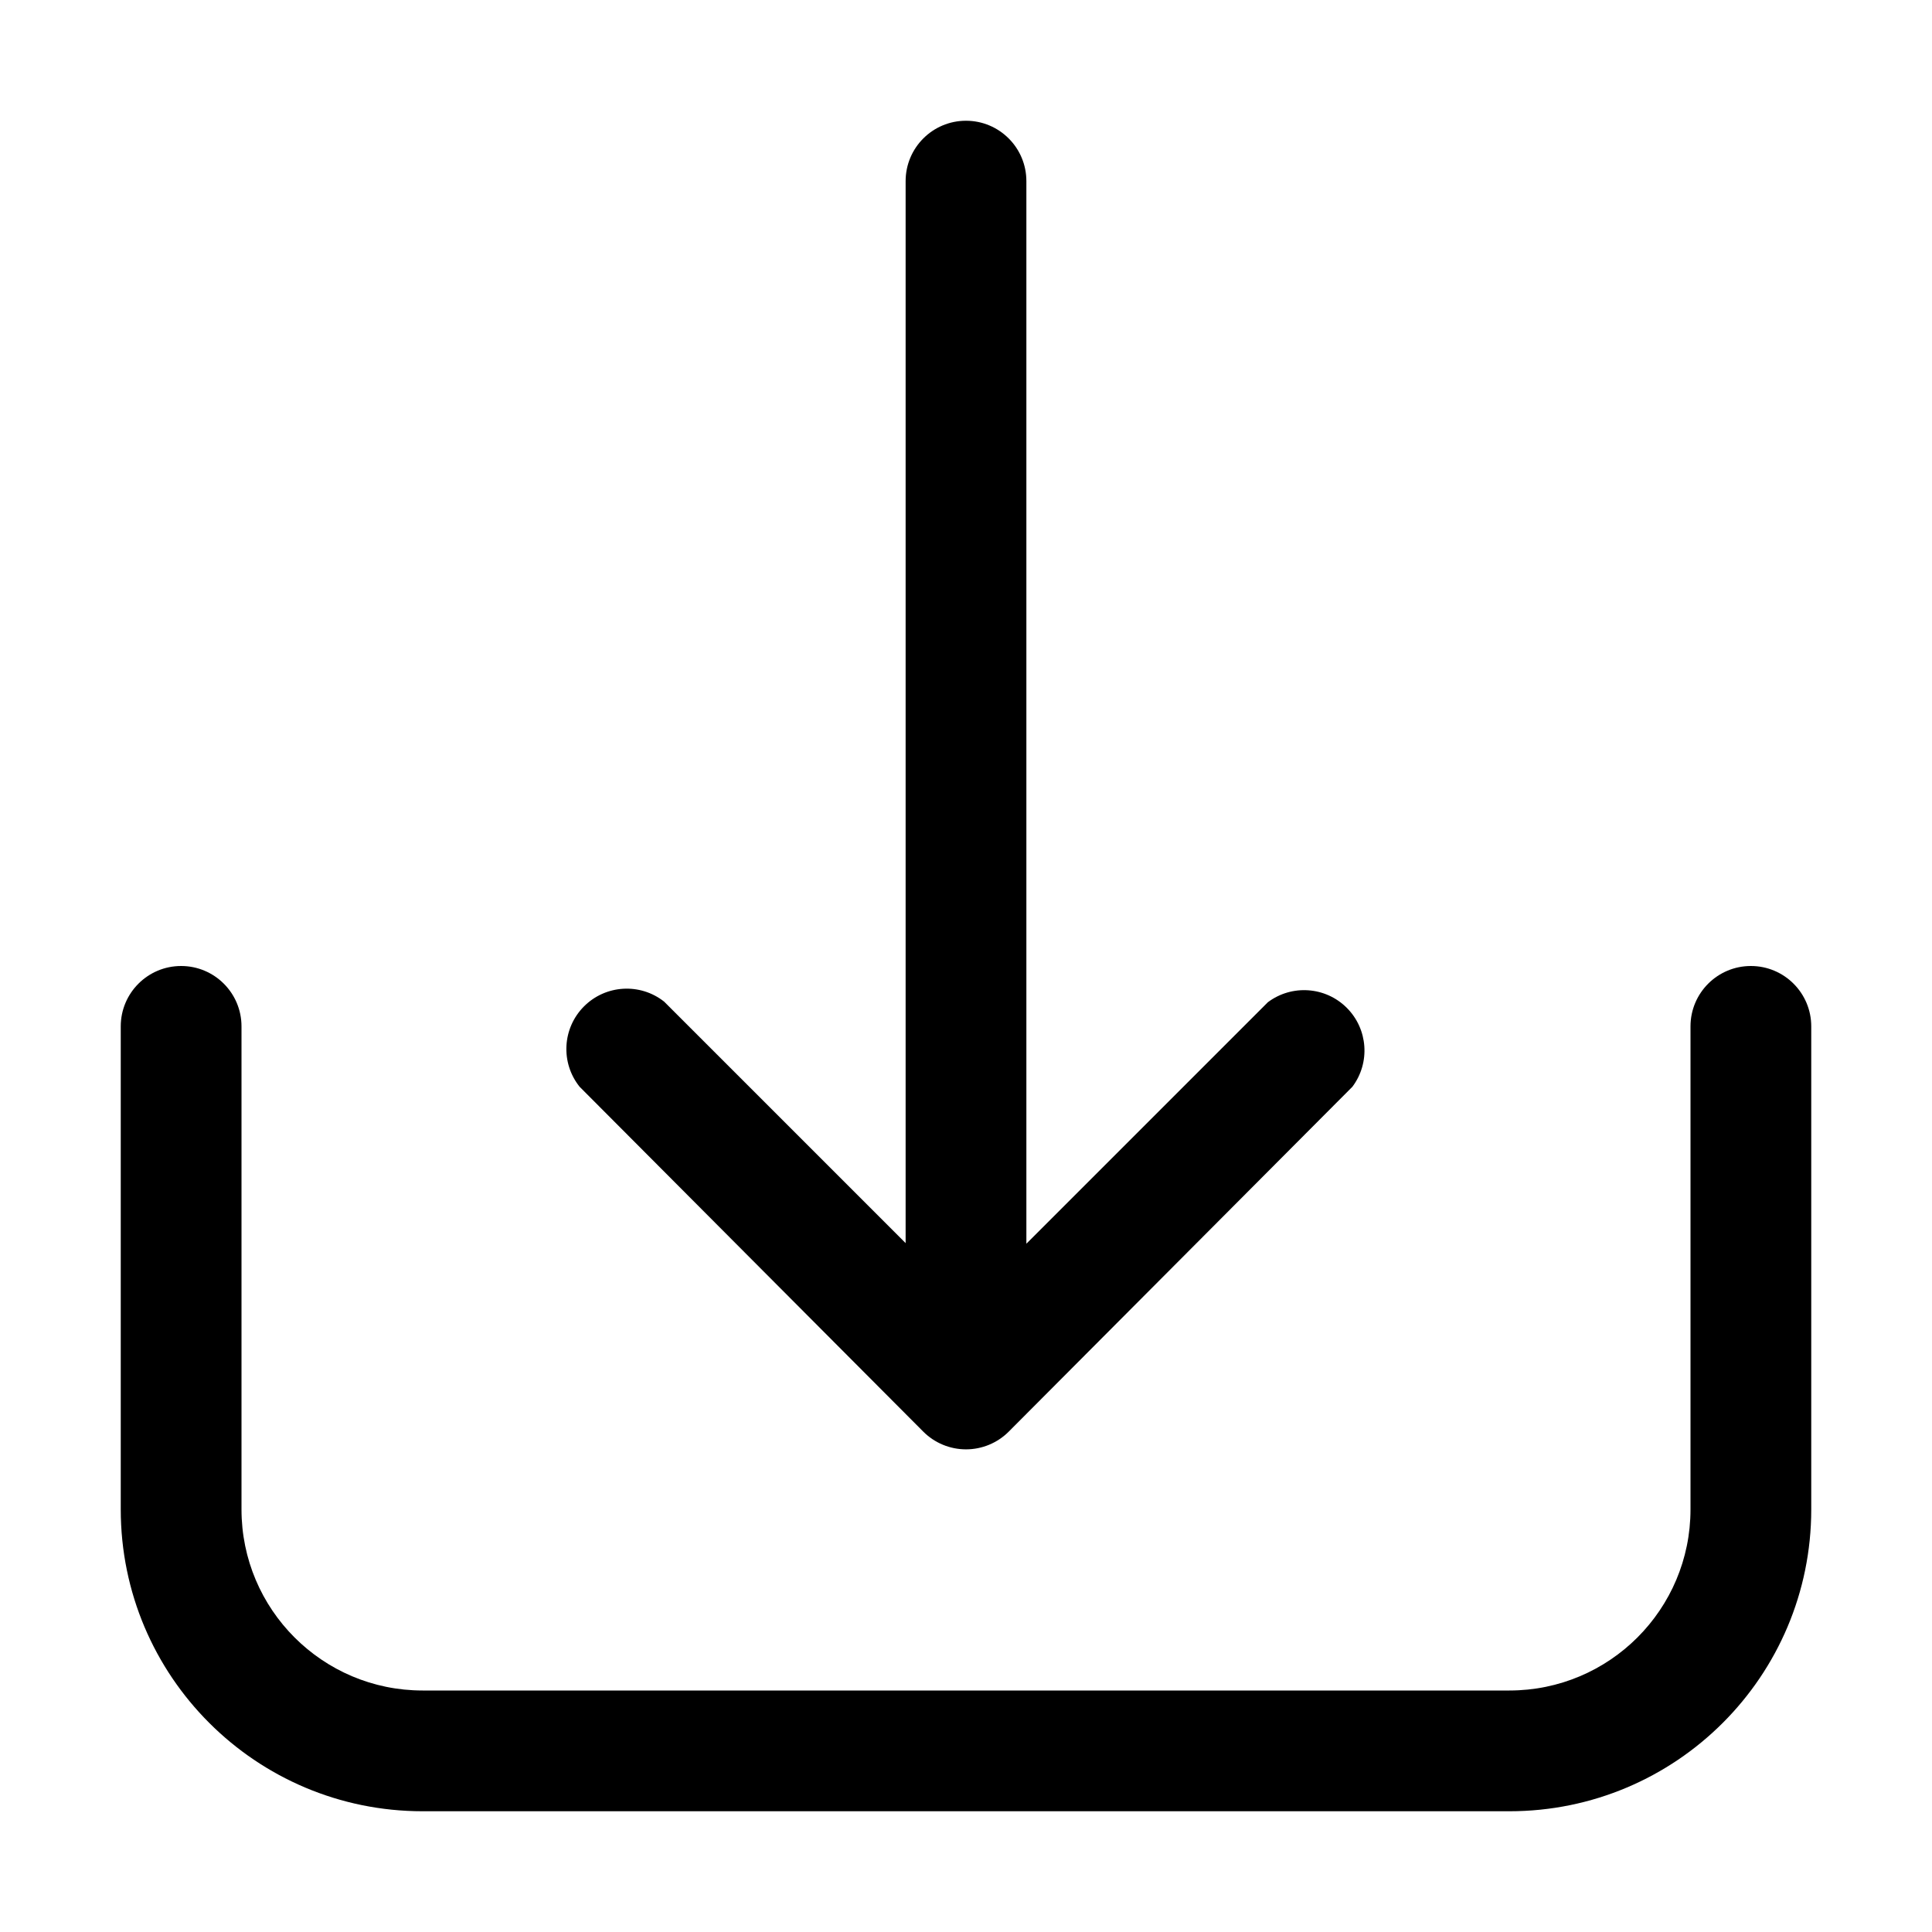
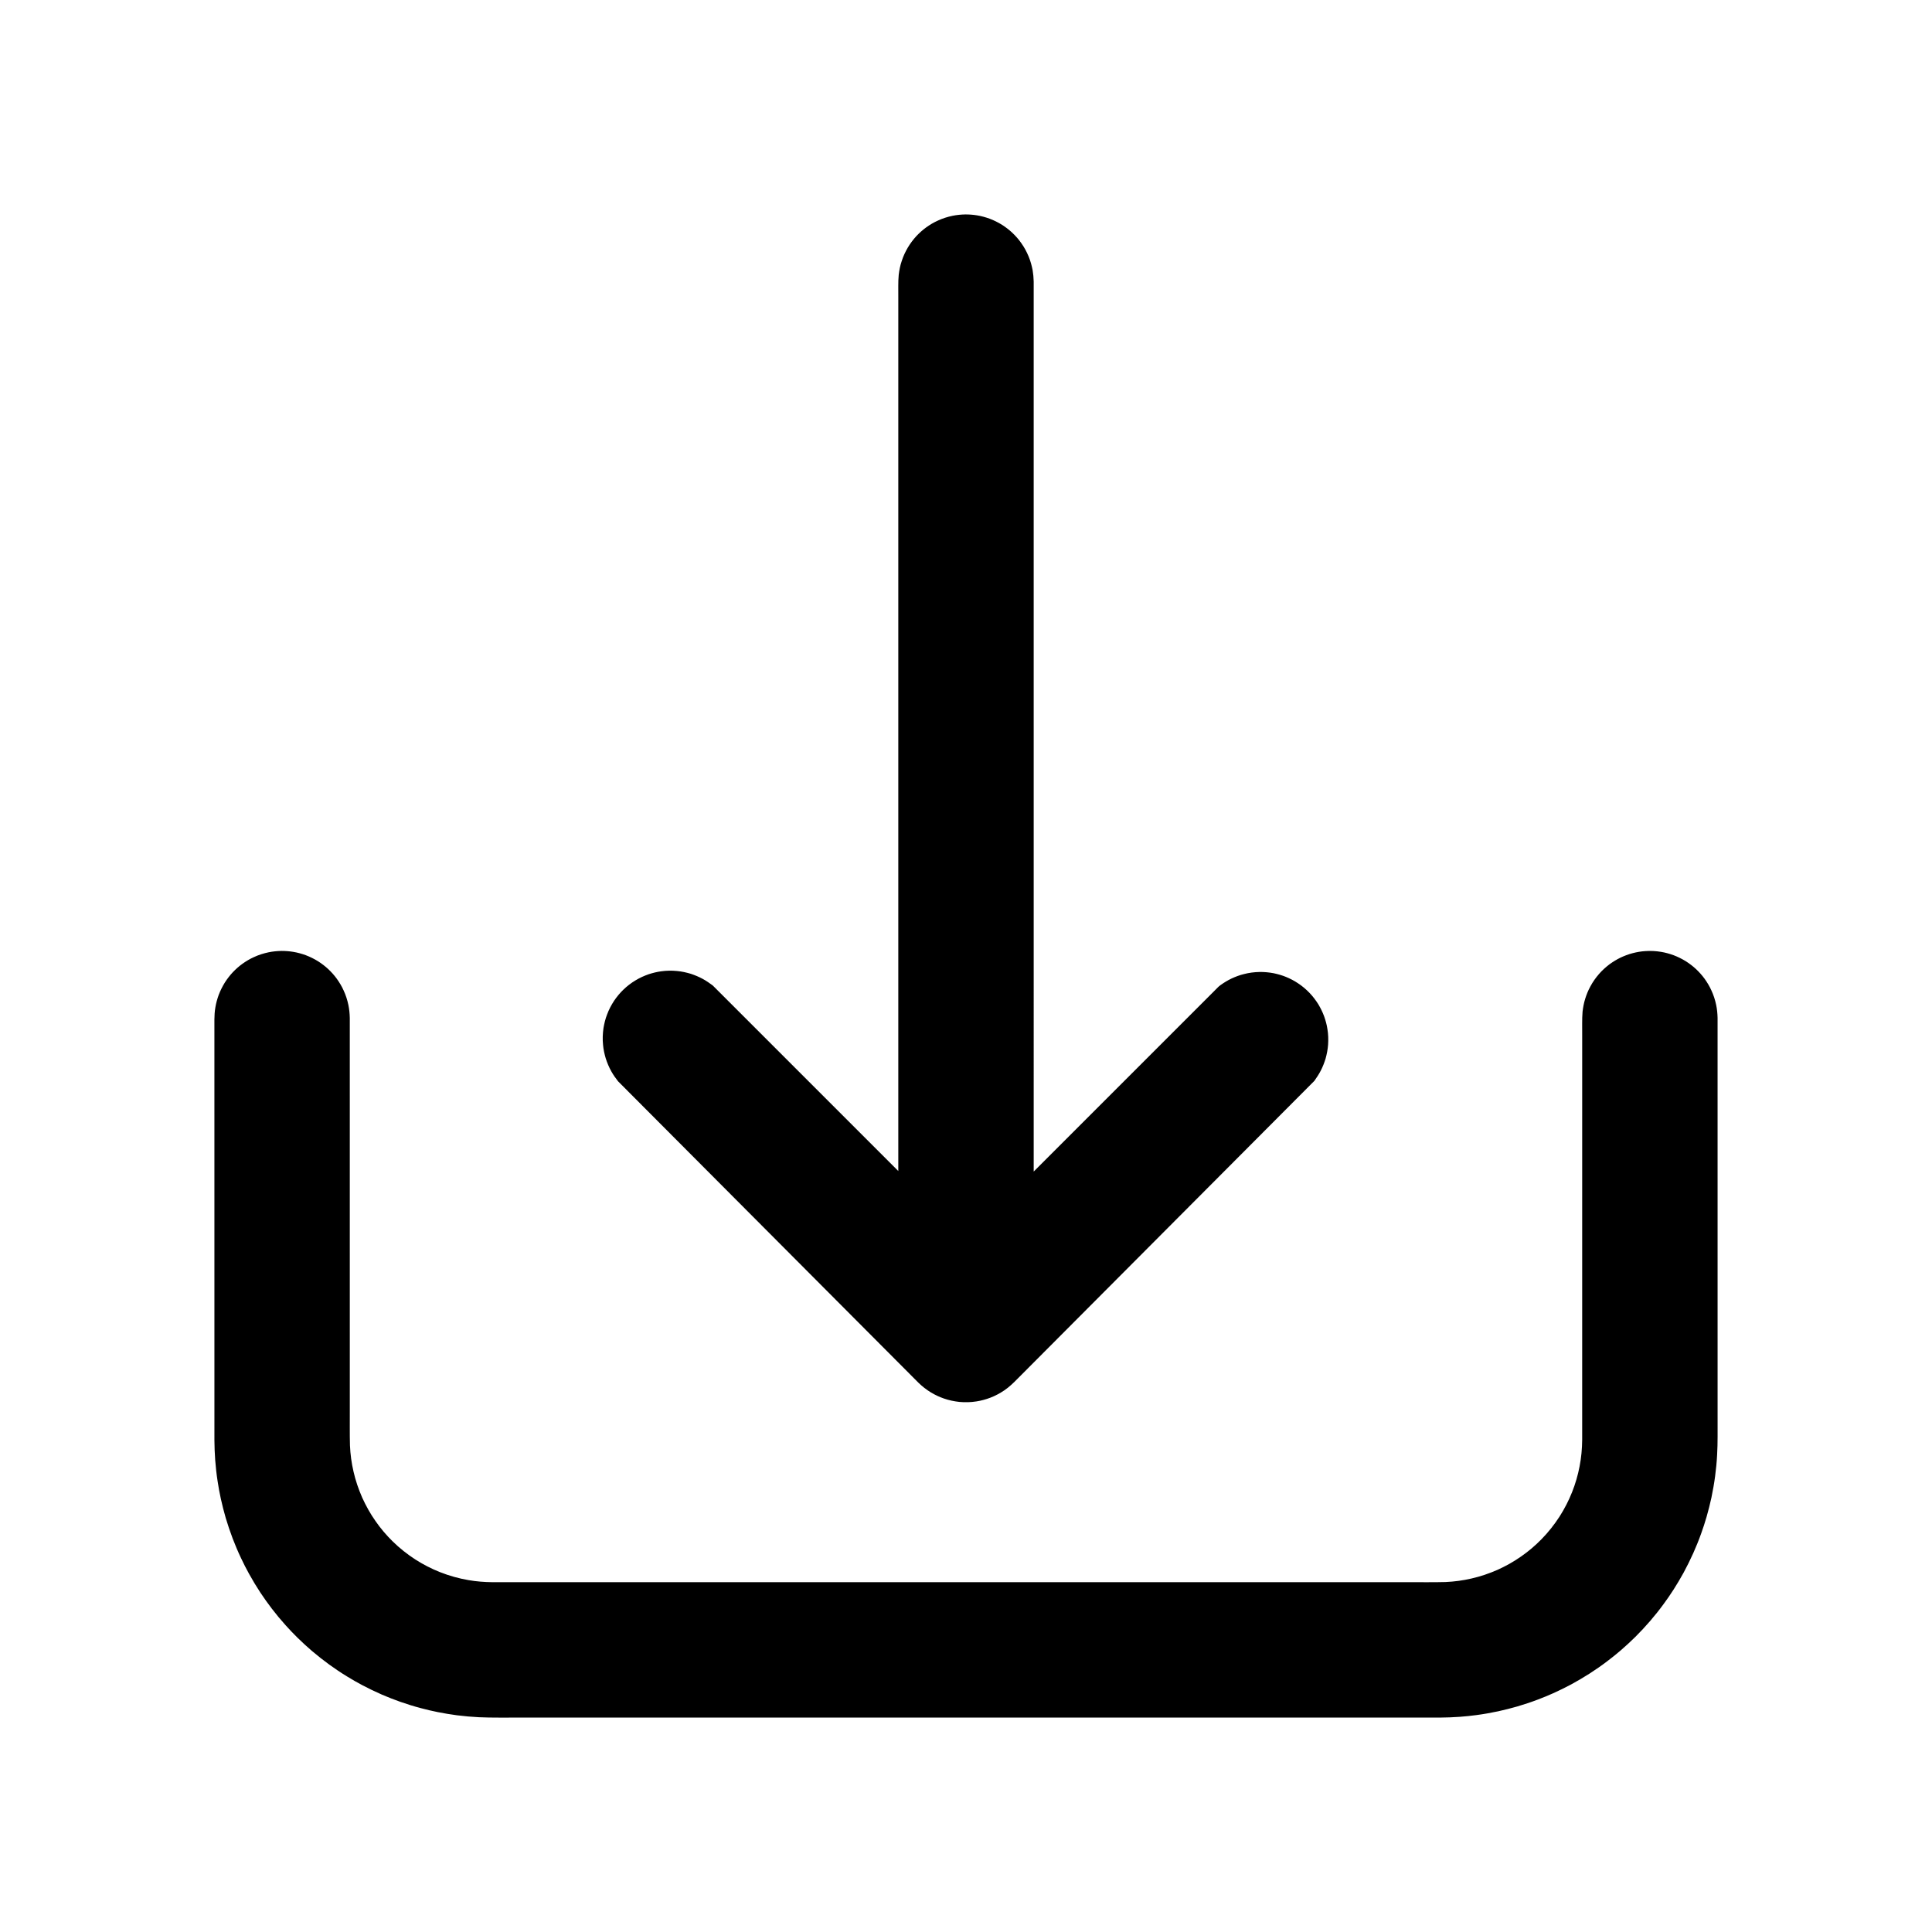
- <svg xmlns="http://www.w3.org/2000/svg" class="icon" viewBox="0 0 1024 1024" version="1.1" width="128" height="128">
-   <path d="M489.28 758.72a32 32 0 0 0 45.44 0L716.8 576a32 32 0 0 0-44.8-44.8l-128 128V96a32 32 0 0 0-64 0v562.88l-128-128A32 32 0 0 0 307.2 576z" fill="" />
-   <path d="M928 512a32 32 0 0 0-32 32v256a96 96 0 0 1-96 96H224a96 96 0 0 1-96-96v-256a32 32 0 0 0-64 0v256a160 160 0 0 0 160 160h576a160 160 0 0 0 160-160v-256a32 32 0 0 0-32-32z" fill="" />
+ <svg xmlns="http://www.w3.org/2000/svg" class="icon" viewBox="0 0 1024 1024" version="1.1" width="128" height="128" id="svg2">
+   <defs id="defs2" />
+   <path id="path1" style="stroke-width:0.871" d="m 511.629,113.654 c -2.276,0.053 -4.549,0.266 -6.779,0.726 -2.649,0.559 -5.251,1.363 -7.704,2.515 -2.208,0.966 -4.28,2.225 -6.239,3.625 -1.867,1.346 -3.574,2.9 -5.165,4.562 -1.699,1.862 -3.238,3.878 -4.529,6.044 -1.356,2.307 -2.509,4.741 -3.306,7.299 -0.803,2.342 -1.274,4.785 -1.569,7.241 -0.383,3.971 -0.163,7.971 -0.221,11.956 0,154.349 0,308.699 0,463.048 -32.779,-32.78 -65.561,-65.558 -98.338,-98.34 -1.699,-1.247 -3.414,-2.47 -5.272,-3.472 -2.011,-1.101 -4.136,-1.97 -6.306,-2.707 -2.414,-0.716 -4.884,-1.284 -7.397,-1.498 -2.765,-0.283 -5.556,-0.218 -8.31,0.149 -2.27,0.3 -4.496,0.859 -6.676,1.558 -2.402,0.855 -4.753,1.888 -6.929,3.224 -2.364,1.402 -4.55,3.09 -6.523,5.001 -1.825,1.753 -3.437,3.723 -4.864,5.811 -1.497,2.298 -2.801,4.729 -3.736,7.312 -0.922,2.315 -1.486,4.755 -1.912,7.206 -0.41,2.957 -0.546,5.963 -0.22,8.936 0.2,2.418 0.739,4.794 1.421,7.118 0.768,2.396 1.745,4.733 2.986,6.924 1.027,1.841 2.236,3.575 3.546,5.222 53.063,53.246 106.118,106.5 159.187,159.739 2.007,1.952 4.211,3.699 6.609,5.145 2.172,1.323 4.493,2.412 6.897,3.242 2.66,0.929 5.428,1.511 8.228,1.808 3.019,0.272 6.071,0.204 9.066,-0.275 2.514,-0.392 4.988,-1.06 7.361,-1.977 2.616,-1.004 5.094,-2.335 7.411,-3.907 2.643,-1.799 4.938,-4.039 7.164,-6.321 52.379,-52.562 104.756,-105.126 157.137,-157.686 1.232,-1.767 2.441,-3.547 3.413,-5.474 1.053,-2.04 1.874,-4.189 2.547,-6.383 0.657,-2.393 1.13,-4.843 1.309,-7.32 0.185,-2.731 0.109,-5.485 -0.341,-8.188 -0.336,-2.381 -0.991,-4.707 -1.802,-6.967 -0.796,-2.154 -1.827,-4.212 -2.991,-6.191 -1.341,-2.126 -2.848,-4.156 -4.585,-5.976 -1.887,-1.986 -3.986,-3.771 -6.285,-5.265 -1.96,-1.335 -4.089,-2.404 -6.274,-3.32 -2.126,-0.87 -4.343,-1.494 -6.589,-1.973 -2.476,-0.452 -4.995,-0.706 -7.513,-0.653 -2.769,0.055 -5.533,0.408 -8.215,1.106 -2.273,0.548 -4.47,1.383 -6.59,2.366 -2.074,0.984 -4.032,2.193 -5.9,3.527 -1.276,0.909 -2.256,2.176 -3.407,3.236 -31.847,31.847 -63.694,63.694 -95.542,95.542 -0.003,-157.238 0.006,-314.476 -0.004,-471.713 -0.038,-2.029 -0.231,-4.044 -0.564,-6.046 -0.482,-2.474 -1.151,-4.919 -2.121,-7.248 -1.035,-2.501 -2.323,-4.901 -3.905,-7.099 -1.346,-1.961 -2.941,-3.742 -4.657,-5.386 -1.666,-1.587 -3.508,-2.979 -5.435,-4.236 -2.113,-1.313 -4.348,-2.434 -6.677,-3.309 -2.141,-0.773 -4.342,-1.388 -6.589,-1.756 -2.083,-0.351 -4.19,-0.502 -6.301,-0.502 z" />
+   <path id="path2" style="stroke-width:0.871" d="m 149.15,504.008 c -2.276,0.053 -4.549,0.266 -6.779,0.726 -2.685,0.565 -5.32,1.387 -7.803,2.561 -2.142,0.948 -4.16,2.164 -6.063,3.528 -1.851,1.32 -3.548,2.849 -5.12,4.491 -1.555,1.656 -2.933,3.468 -4.171,5.372 -1.314,2.112 -2.431,4.349 -3.311,6.677 -0.774,2.142 -1.388,4.344 -1.756,6.591 -0.74,4.236 -0.45,8.551 -0.509,12.829 0.005,72.209 -0.011,144.419 0.008,216.628 0.043,3.498 0.15,6.994 0.418,10.483 0.284,3.75 0.695,7.493 1.277,11.21 0.443,3.096 1.045,6.171 1.696,9.23 0.746,3.453 1.649,6.865 2.615,10.262 1.108,3.665 2.314,7.3 3.68,10.878 1.349,3.512 2.808,6.984 4.431,10.379 1.314,2.838 2.762,5.615 4.266,8.356 1.865,3.383 3.875,6.683 5.987,9.917 1.927,2.881 3.923,5.712 6.033,8.462 2.33,3.036 4.77,5.989 7.336,8.829 2.007,2.267 4.12,4.442 6.27,6.574 2.49,2.459 5.085,4.804 7.729,7.096 2.951,2.49 5.979,4.888 9.104,7.157 3.075,2.225 6.226,4.348 9.47,6.32 2.596,1.62 5.272,3.117 7.968,4.563 3.442,1.827 6.958,3.509 10.526,5.073 3.189,1.357 6.407,2.639 9.678,3.786 3.581,1.253 7.206,2.387 10.877,3.351 2.951,0.812 5.941,1.486 8.939,2.1 3.43,0.697 6.886,1.241 10.353,1.714 3.833,0.469 7.679,0.825 11.537,1.014 7.134,0.321 14.28,0.152 21.419,0.195 162.652,-0.003 325.305,0.005 487.957,-0.004 3.531,-0.048 7.061,-0.142 10.583,-0.416 2.952,-0.218 5.903,-0.521 8.836,-0.923 3.829,-0.508 7.633,-1.188 11.411,-1.988 3.385,-0.742 6.742,-1.591 10.072,-2.55 3.705,-1.087 7.374,-2.303 10.984,-3.675 2.743,-1.025 5.448,-2.159 8.123,-3.348 3.225,-1.439 6.381,-3.022 9.506,-4.665 3.36,-1.837 6.67,-3.762 9.891,-5.834 3.19,-2.057 6.311,-4.223 9.328,-6.528 2.453,-1.83 4.822,-3.775 7.147,-5.763 2.656,-2.279 5.208,-4.671 7.711,-7.116 2.7,-2.715 5.324,-5.505 7.82,-8.409 2.475,-2.875 4.847,-5.842 7.082,-8.908 1.854,-2.479 3.587,-5.049 5.27,-7.646 1.895,-2.942 3.658,-5.963 5.358,-9.021 1.829,-3.401 3.559,-6.855 5.137,-10.38 1.529,-3.437 2.952,-6.924 4.205,-10.471 1.068,-2.904 1.995,-5.861 2.865,-8.83 0.976,-3.361 1.806,-6.758 2.563,-10.174 0.773,-3.75 1.446,-7.521 1.946,-11.318 0.492,-3.728 0.861,-7.475 1.053,-11.232 0.386,-6.531 0.218,-13.078 0.257,-19.617 -0.005,-70.678 0.01,-141.356 -0.008,-212.034 -0.056,-2.308 -0.268,-4.617 -0.748,-6.876 -0.562,-2.686 -1.404,-5.315 -2.578,-7.797 -0.955,-2.137 -2.179,-4.148 -3.541,-6.051 -1.318,-1.818 -2.818,-3.499 -4.445,-5.046 -1.651,-1.553 -3.462,-2.926 -5.361,-4.163 -2.113,-1.316 -4.353,-2.433 -6.683,-3.313 -2.142,-0.772 -4.342,-1.388 -6.589,-1.756 -2.739,-0.452 -5.526,-0.609 -8.296,-0.409 -2.307,0.129 -4.593,0.536 -6.829,1.114 -2.23,0.579 -4.384,1.415 -6.468,2.393 -2.016,0.988 -3.927,2.17 -5.747,3.484 -1.975,1.512 -3.838,3.182 -5.481,5.053 -1.8,2.067 -3.405,4.309 -4.68,6.739 -1.157,2.077 -2.037,4.299 -2.745,6.565 -0.678,2.199 -1.102,4.468 -1.371,6.753 -0.35,4.216 -0.137,8.455 -0.195,12.682 -0.005,71.409 0.011,142.817 -0.008,214.226 -0.047,4.769 -0.466,9.54 -1.399,14.219 -0.874,4.594 -2.205,9.101 -3.92,13.45 -1.797,4.553 -4.052,8.92 -6.683,13.047 -2.806,4.33 -6.026,8.394 -9.643,12.077 -3.296,3.351 -6.893,6.413 -10.761,9.086 -3.891,2.749 -8.078,5.058 -12.409,7.037 -4.469,1.948 -9.098,3.545 -13.857,4.616 -4.521,1.056 -9.146,1.669 -13.784,1.867 -6.272,0.178 -12.549,0.049 -18.823,0.088 -162.106,-0.004 -324.212,0.007 -486.317,-0.005 -4.236,-0.044 -8.473,-0.364 -12.648,-1.092 -5.17,-0.879 -10.246,-2.301 -15.122,-4.23 -4.553,-1.797 -8.92,-4.052 -13.047,-6.683 -4.33,-2.806 -8.394,-6.026 -12.077,-9.643 -3.351,-3.296 -6.413,-6.893 -9.086,-10.761 -2.749,-3.891 -5.058,-8.078 -7.037,-12.409 -1.948,-4.469 -3.545,-9.098 -4.616,-13.857 -1.056,-4.521 -1.669,-9.146 -1.867,-13.784 -0.178,-6.272 -0.049,-12.549 -0.088,-18.823 -0.005,-69.263 0.01,-138.526 -0.008,-207.789 -0.049,-2.279 -0.268,-4.554 -0.725,-6.786 -0.564,-2.683 -1.386,-5.316 -2.556,-7.798 -0.961,-2.174 -2.203,-4.216 -3.585,-6.147 -1.318,-1.818 -2.818,-3.499 -4.445,-5.046 -1.651,-1.553 -3.462,-2.926 -5.361,-4.163 -2.113,-1.316 -4.353,-2.433 -6.683,-3.313 -2.142,-0.772 -4.342,-1.388 -6.589,-1.756 -2.084,-0.351 -4.191,-0.501 -6.302,-0.502 z" />
</svg>
